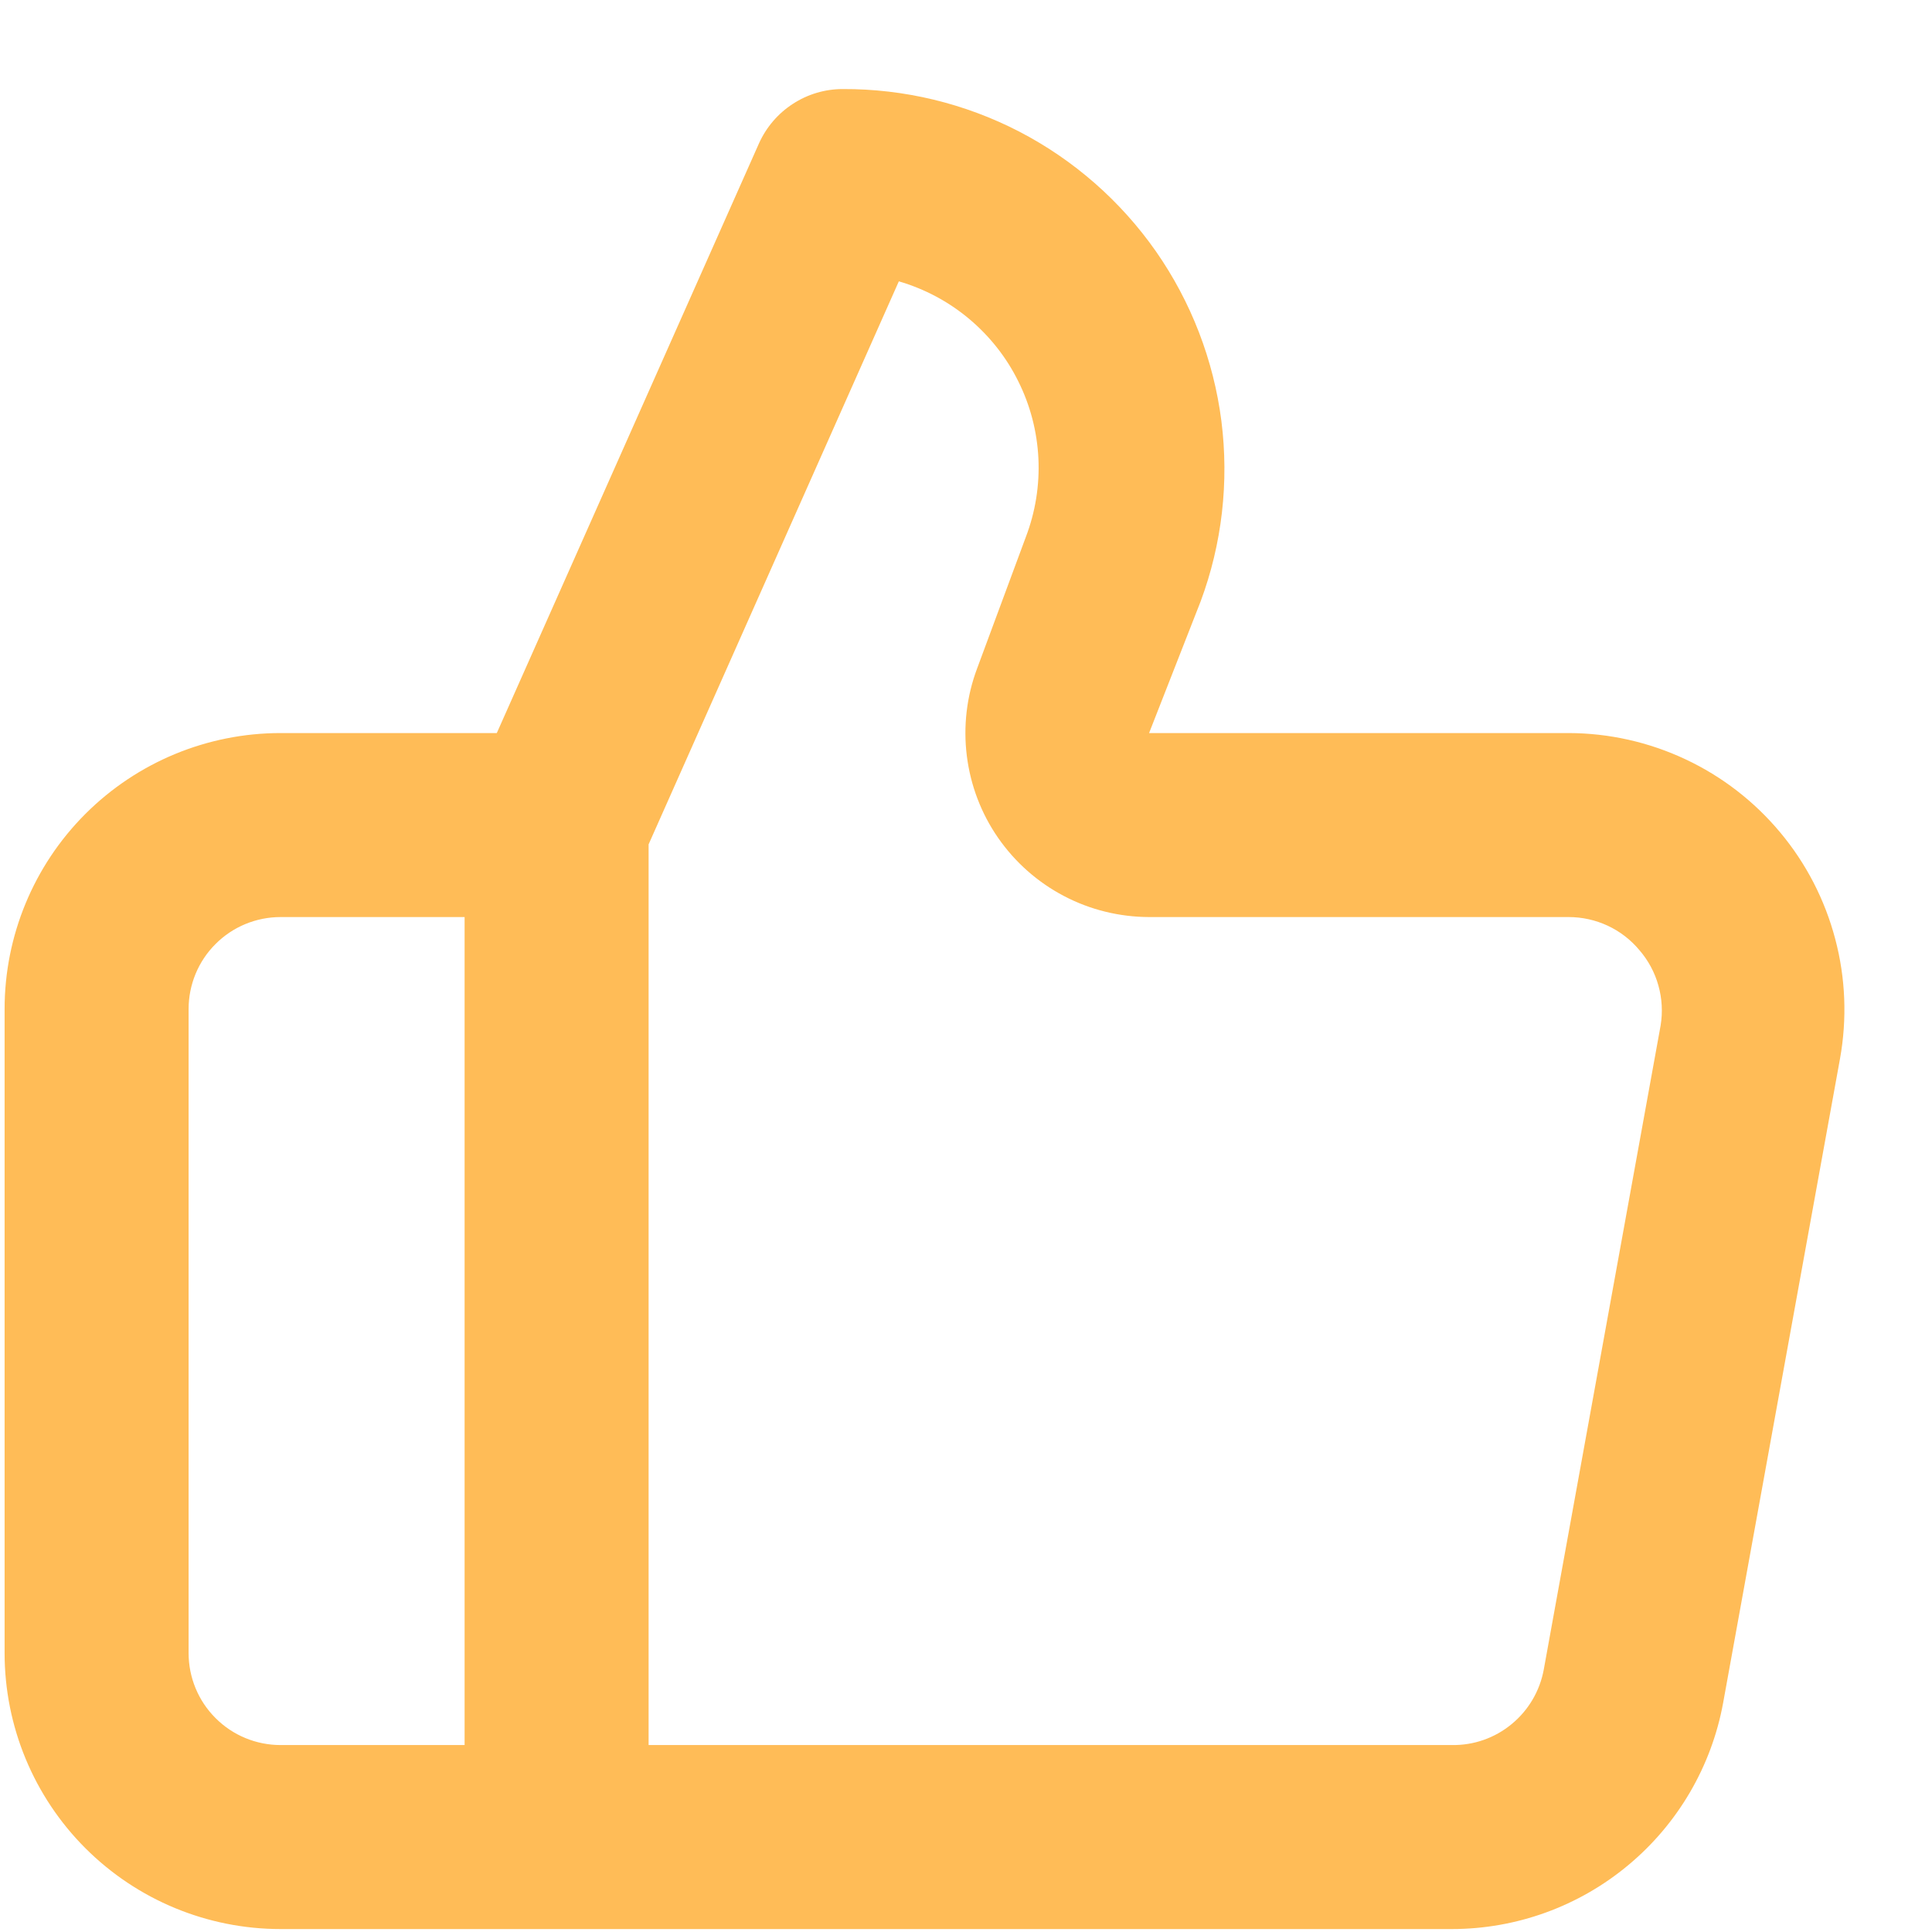
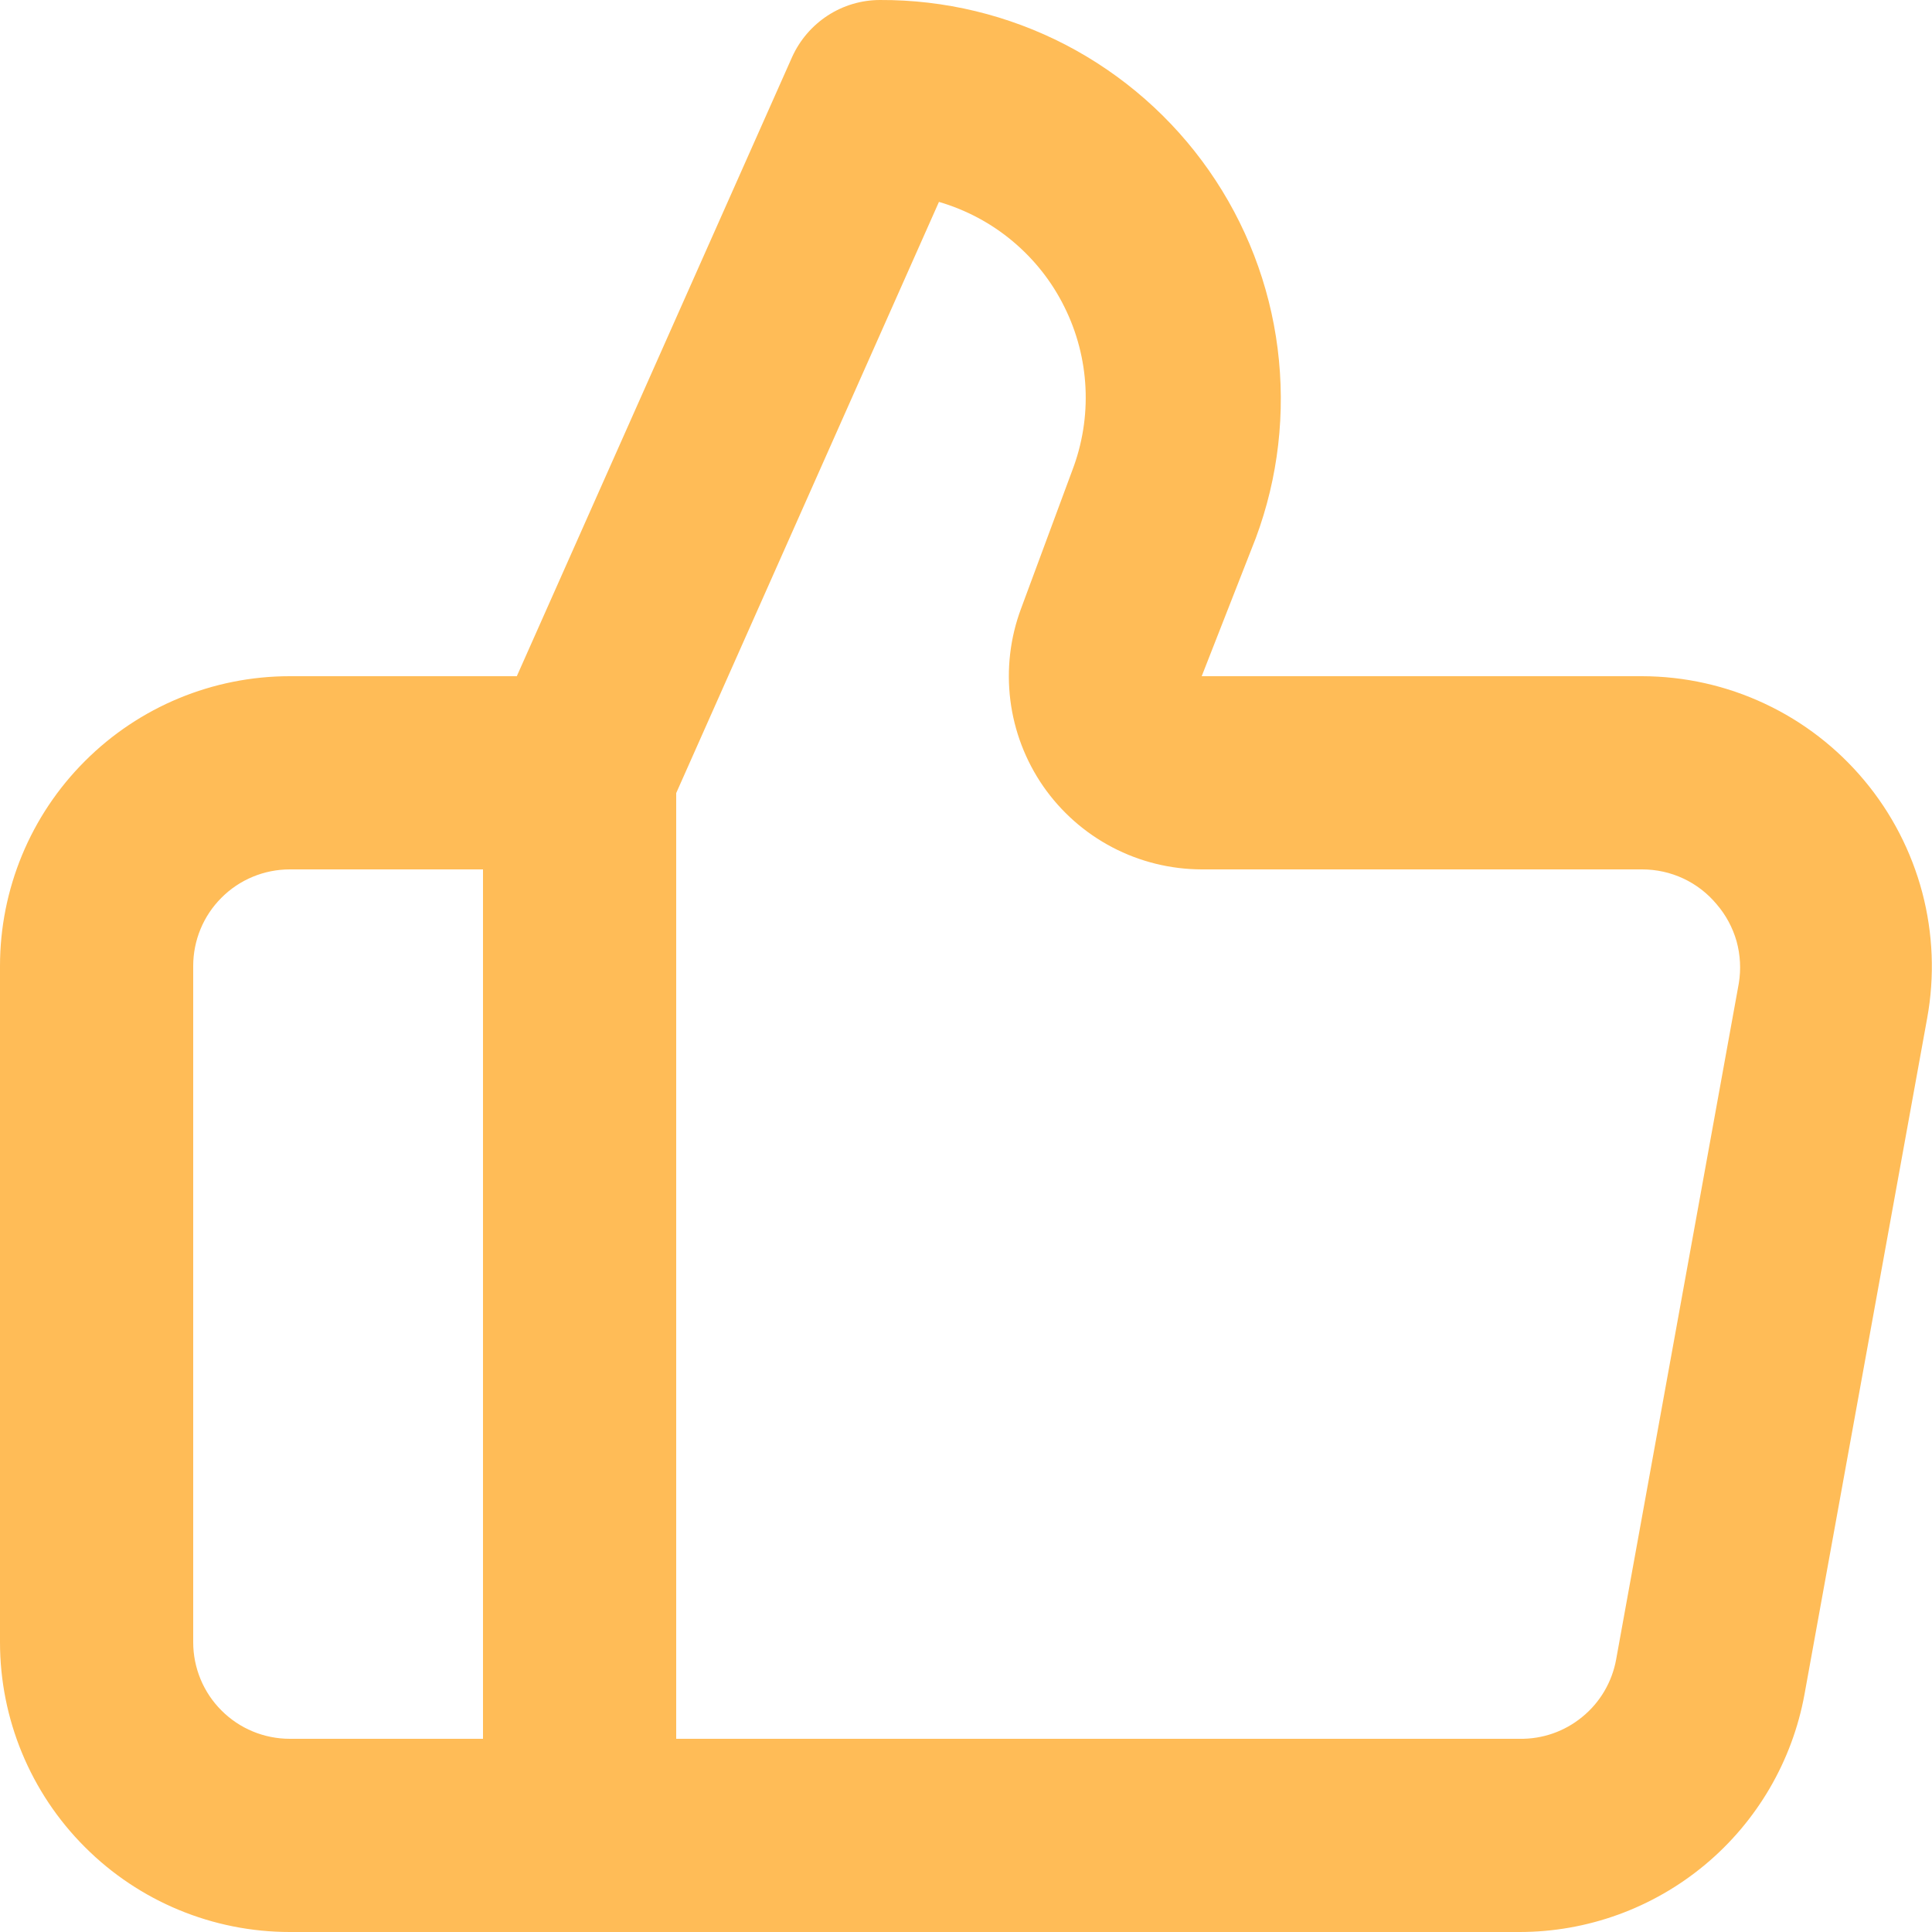
- <svg xmlns="http://www.w3.org/2000/svg" width="21" height="21" viewBox="0 0 21 21" fill="none">
-   <path d="M19.35 9.048C19.069 8.711 18.717 8.439 18.32 8.253C17.922 8.066 17.489 7.969 17.05 7.968H12.49L13.05 6.538C13.283 5.912 13.36 5.239 13.276 4.576C13.191 3.913 12.947 3.281 12.565 2.733C12.182 2.186 11.673 1.739 11.08 1.431C10.487 1.124 9.828 0.965 9.16 0.968C8.967 0.968 8.779 1.024 8.618 1.129C8.456 1.234 8.329 1.383 8.25 1.558L5.4 7.968H3.05C2.254 7.968 1.491 8.284 0.928 8.847C0.366 9.409 0.05 10.172 0.05 10.968V17.968C0.05 18.764 0.366 19.527 0.928 20.089C1.491 20.652 2.254 20.968 3.05 20.968H15.78C16.482 20.968 17.161 20.722 17.7 20.272C18.239 19.823 18.604 19.198 18.73 18.508L20 11.508C20.078 11.075 20.061 10.631 19.948 10.206C19.836 9.781 19.632 9.385 19.35 9.048ZM5.05 18.968H3.05C2.785 18.968 2.53 18.863 2.343 18.675C2.155 18.488 2.05 18.233 2.05 17.968V10.968C2.05 10.703 2.155 10.448 2.343 10.261C2.53 10.073 2.785 9.968 3.05 9.968H5.05V18.968ZM18.05 11.148L16.78 18.148C16.737 18.381 16.613 18.591 16.43 18.741C16.247 18.892 16.017 18.972 15.78 18.968H7.05V9.178L9.77 3.058C10.05 3.14 10.31 3.278 10.534 3.466C10.757 3.653 10.94 3.884 11.069 4.146C11.199 4.407 11.273 4.692 11.287 4.983C11.301 5.275 11.254 5.566 11.15 5.838L10.62 7.268C10.507 7.57 10.469 7.895 10.509 8.216C10.549 8.536 10.665 8.842 10.849 9.107C11.033 9.372 11.278 9.589 11.564 9.739C11.849 9.889 12.167 9.967 12.49 9.968H17.05C17.197 9.968 17.342 10 17.475 10.062C17.608 10.124 17.726 10.215 17.82 10.328C17.916 10.439 17.987 10.571 18.026 10.712C18.066 10.854 18.074 11.003 18.05 11.148Z" fill="#FFBC57" />
+ <svg xmlns="http://www.w3.org/2000/svg" width="20" height="20" viewBox="0 0 20 20" fill="none">
+   <path d="M19.3 8.08C19.019 7.743 18.667 7.471 18.27 7.285C17.873 7.098 17.439 7.001 17 7H12.44L13 5.57C13.233 4.944 13.31 4.271 13.226 3.608C13.142 2.945 12.898 2.313 12.515 1.765C12.133 1.218 11.623 0.771 11.03 0.463C10.437 0.156 9.778 -0.003 9.11 4.45912e-05C8.918 0 8.729 0.056 8.568 0.161C8.407 0.266 8.279 0.415 8.2 0.59L5.35 7H3C2.204 7 1.441 7.316 0.879 7.879C0.316 8.441 0 9.204 0 10V17C0 17.796 0.316 18.559 0.879 19.121C1.441 19.684 2.204 20 3 20H15.73C16.432 20 17.111 19.753 17.65 19.304C18.189 18.855 18.554 18.23 18.68 17.54L19.95 10.54C20.029 10.107 20.011 9.663 19.899 9.238C19.786 8.813 19.582 8.417 19.3 8.08ZM5 18H3C2.735 18 2.48 17.895 2.293 17.707C2.105 17.52 2 17.265 2 17V10C2 9.735 2.105 9.48 2.293 9.293C2.48 9.105 2.735 9 3 9H5V18ZM18 10.18L16.73 17.18C16.687 17.413 16.564 17.623 16.38 17.773C16.197 17.924 15.967 18.004 15.73 18H7V8.21L9.72 2.09C10 2.172 10.26 2.31 10.484 2.498C10.707 2.685 10.89 2.916 11.019 3.178C11.149 3.439 11.223 3.724 11.237 4.015C11.251 4.307 11.204 4.598 11.1 4.87L10.57 6.3C10.457 6.602 10.419 6.927 10.459 7.248C10.499 7.568 10.616 7.874 10.799 8.139C10.983 8.404 11.228 8.621 11.514 8.771C11.8 8.921 12.117 8.999 12.44 9H17C17.147 9 17.292 9.032 17.425 9.094C17.558 9.156 17.676 9.247 17.77 9.36C17.866 9.471 17.937 9.603 17.977 9.744C18.016 9.886 18.024 10.035 18 10.18Z" fill="#FFBC57" />
</svg>
